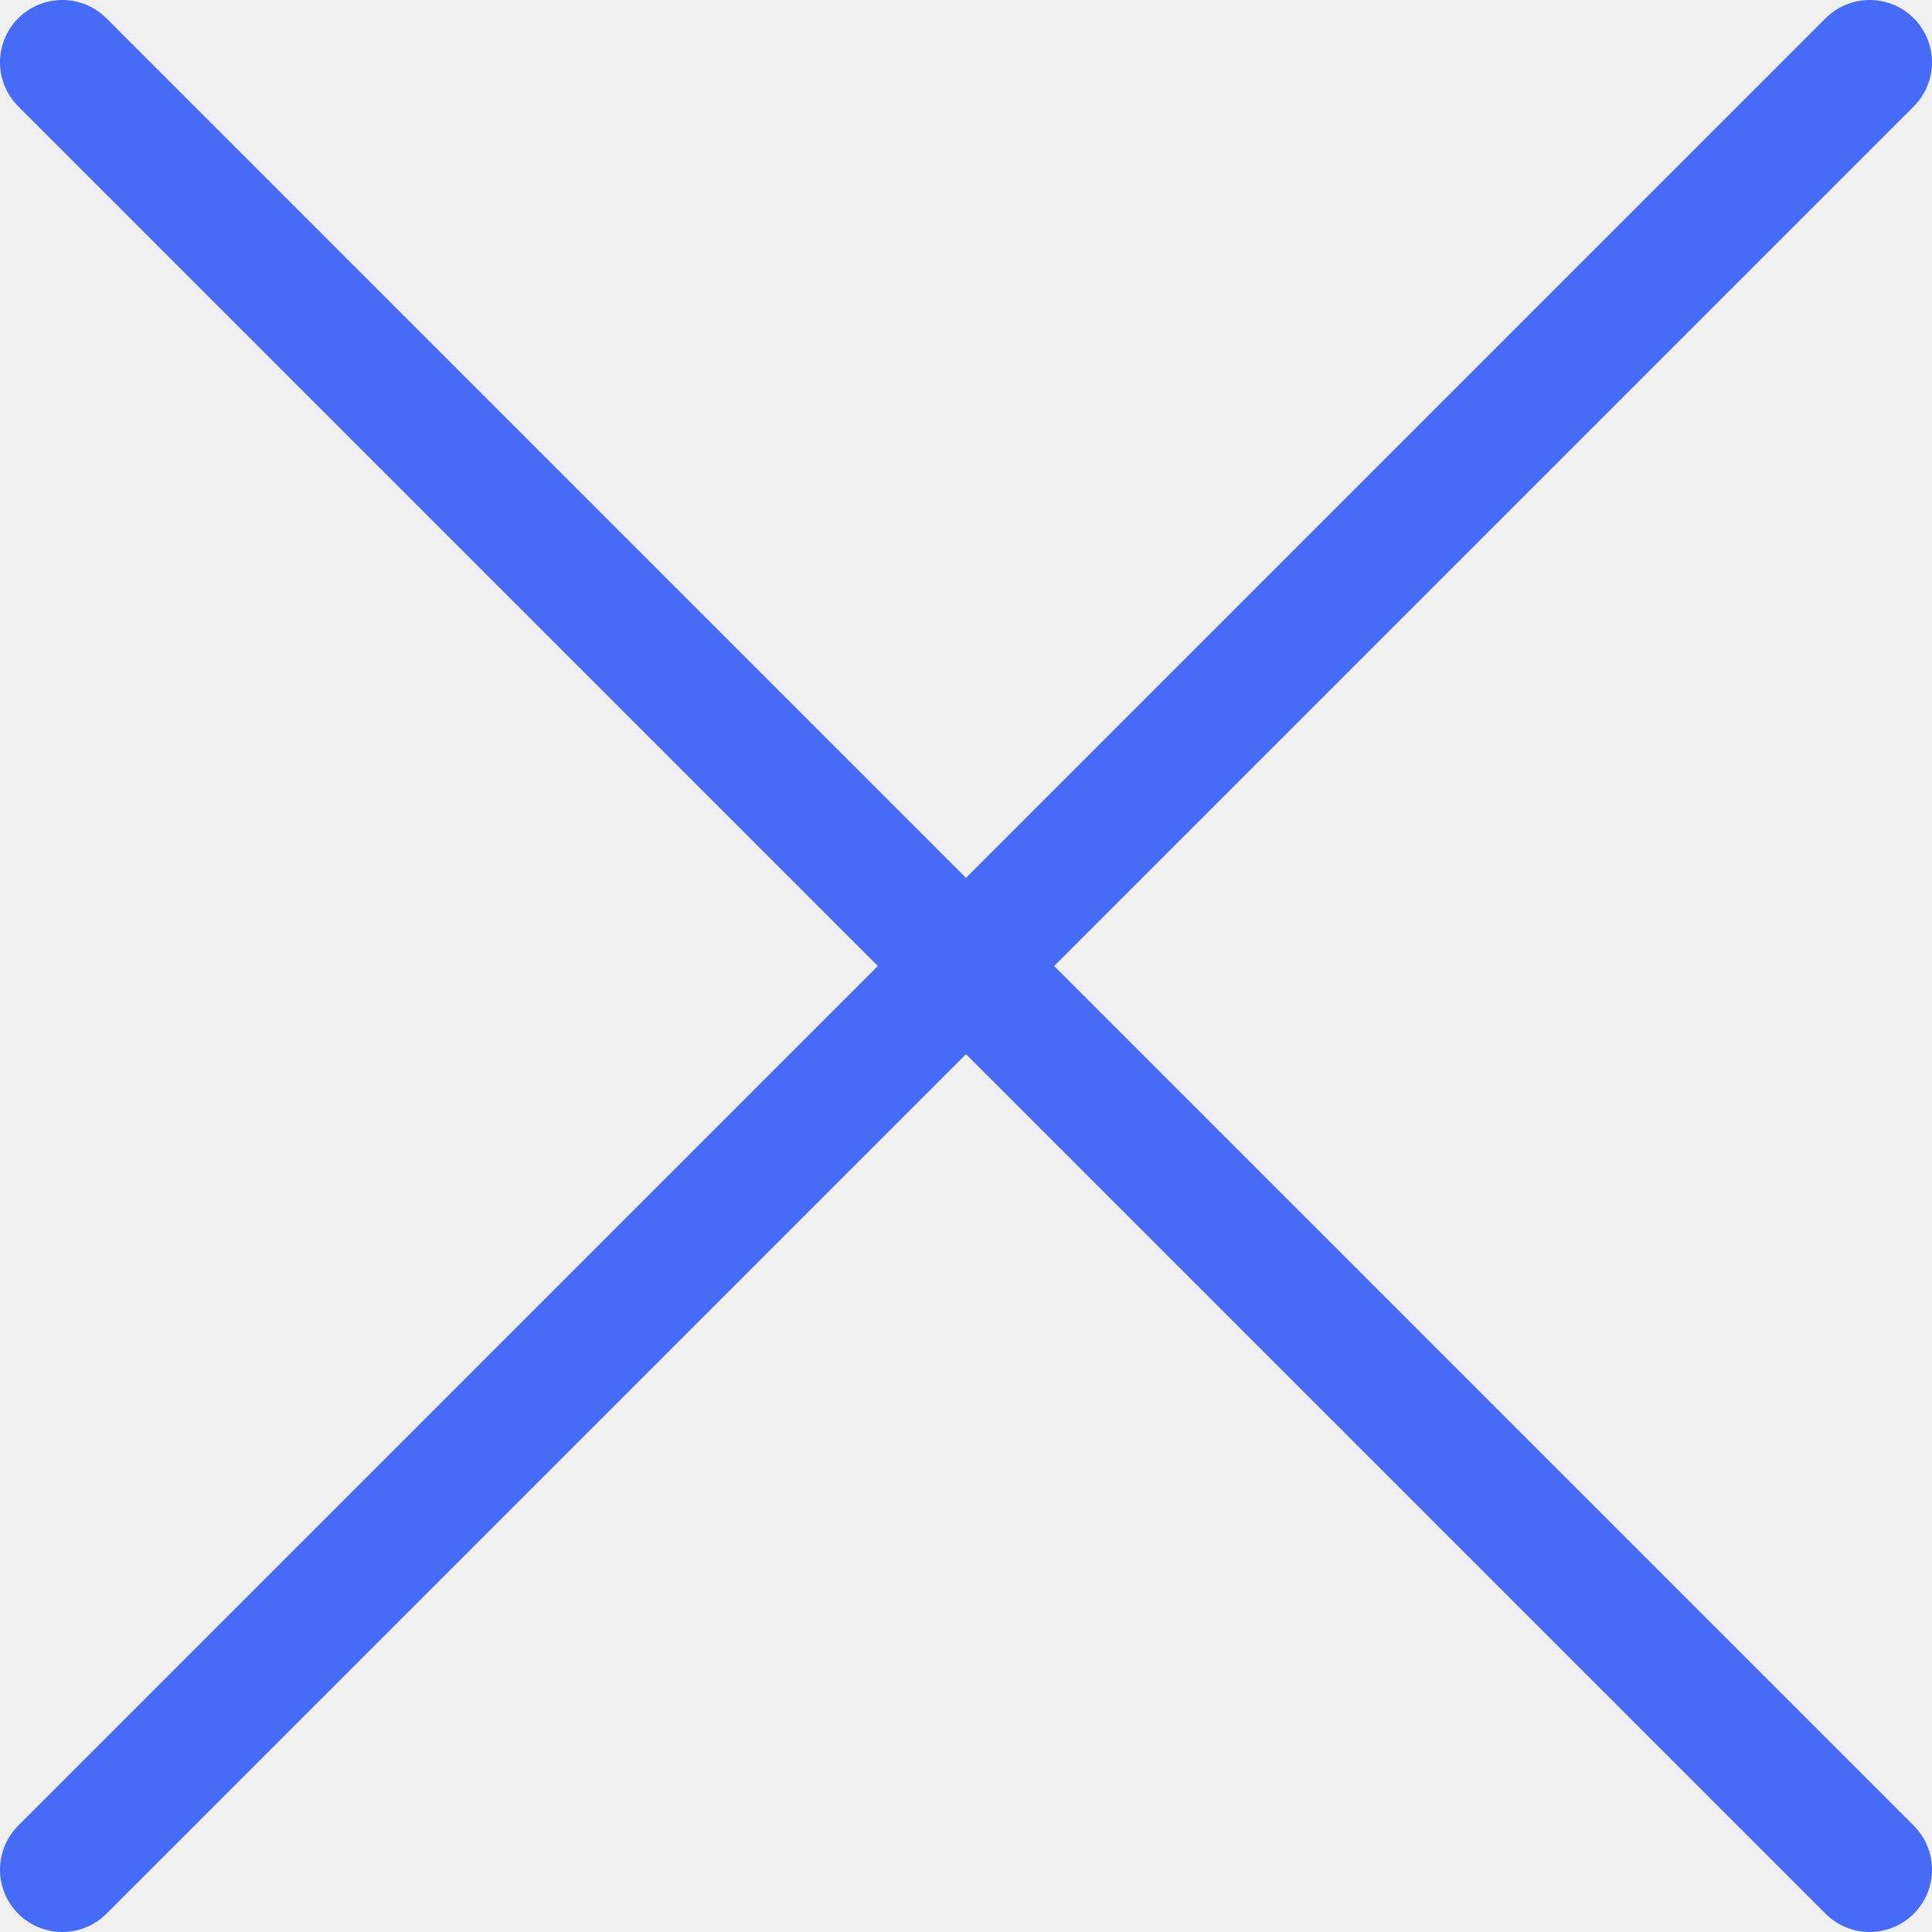
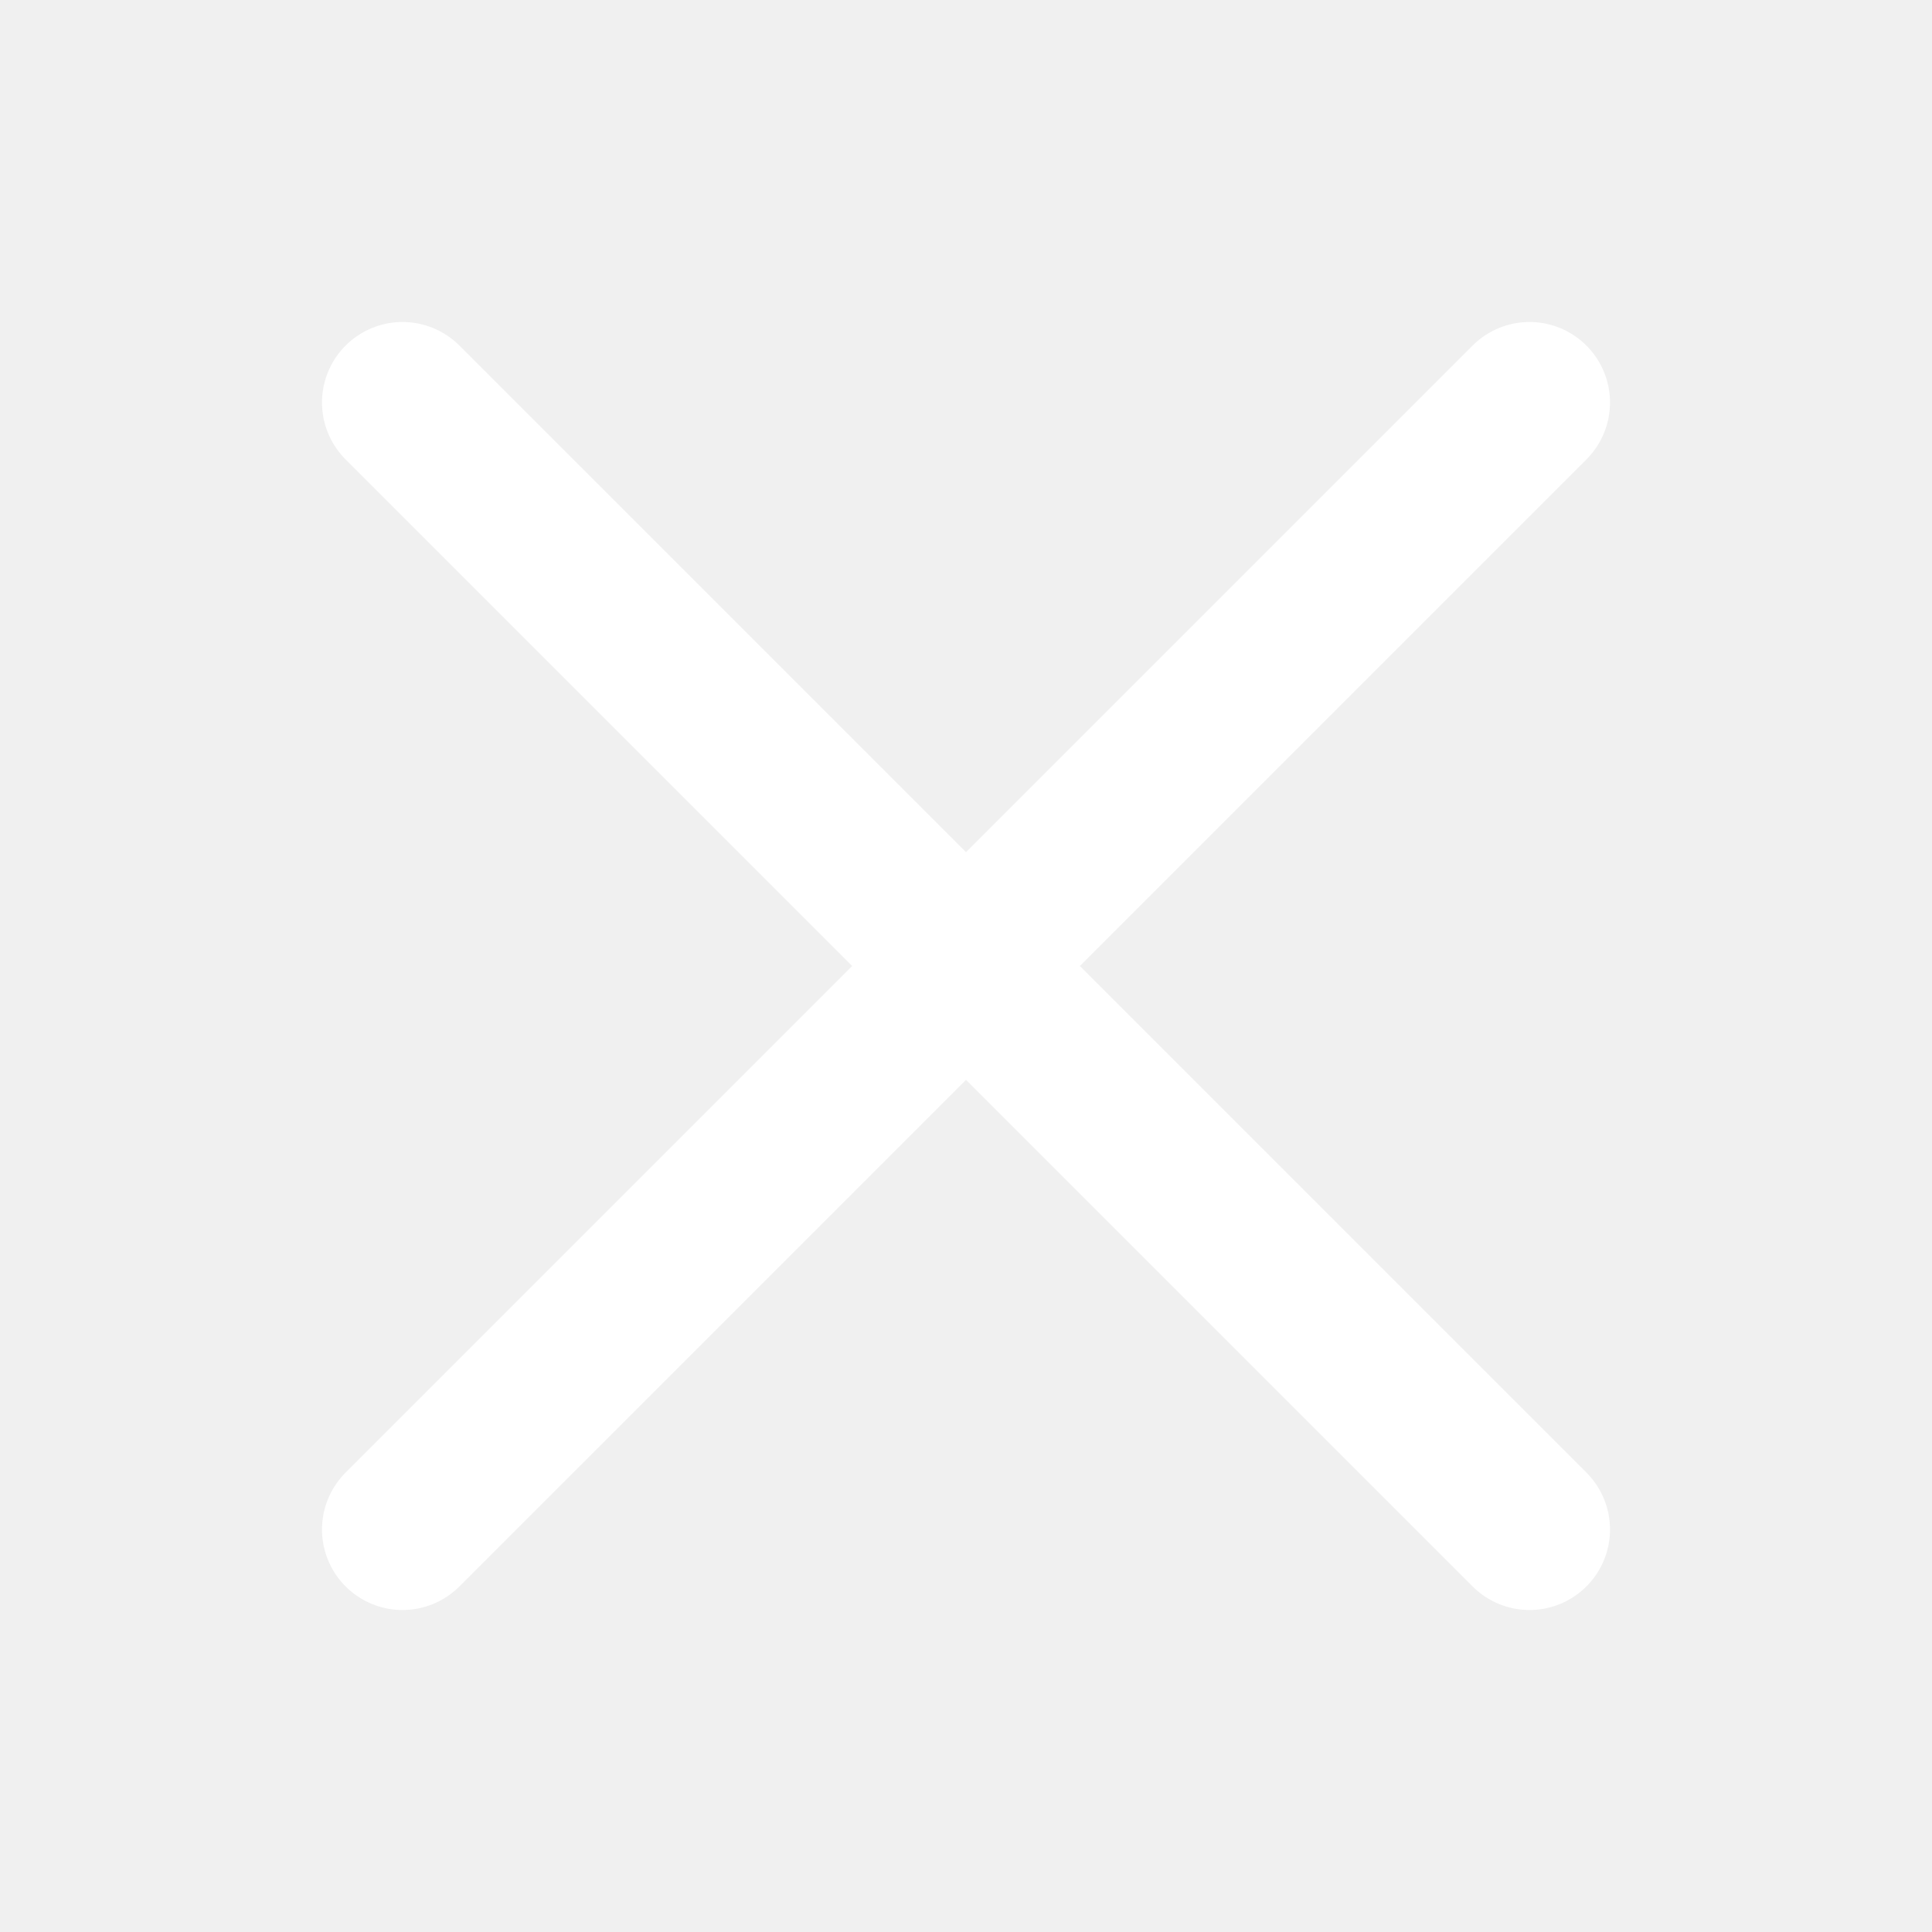
- <svg xmlns="http://www.w3.org/2000/svg" width="31" height="31" viewBox="0 0 31 31" fill="none">
-   <path d="M30 1L1 30" stroke="#466BF8" stroke-width="2" stroke-linecap="round" stroke-linejoin="round" />
-   <path d="M1 1L30 30" stroke="#466BF8" stroke-width="2" stroke-linecap="round" stroke-linejoin="round" />
+ <svg xmlns="http://www.w3.org/2000/svg" width="24" height="24" viewBox="0 0 24 24" fill="none">
+   <path d="M5 5L12 12L19 5" stroke="white" stroke-width="2" stroke-linecap="round" />
+   <path d="M5 19L12 12L19 19" stroke="white" stroke-width="2" stroke-linecap="round" />
</svg>
